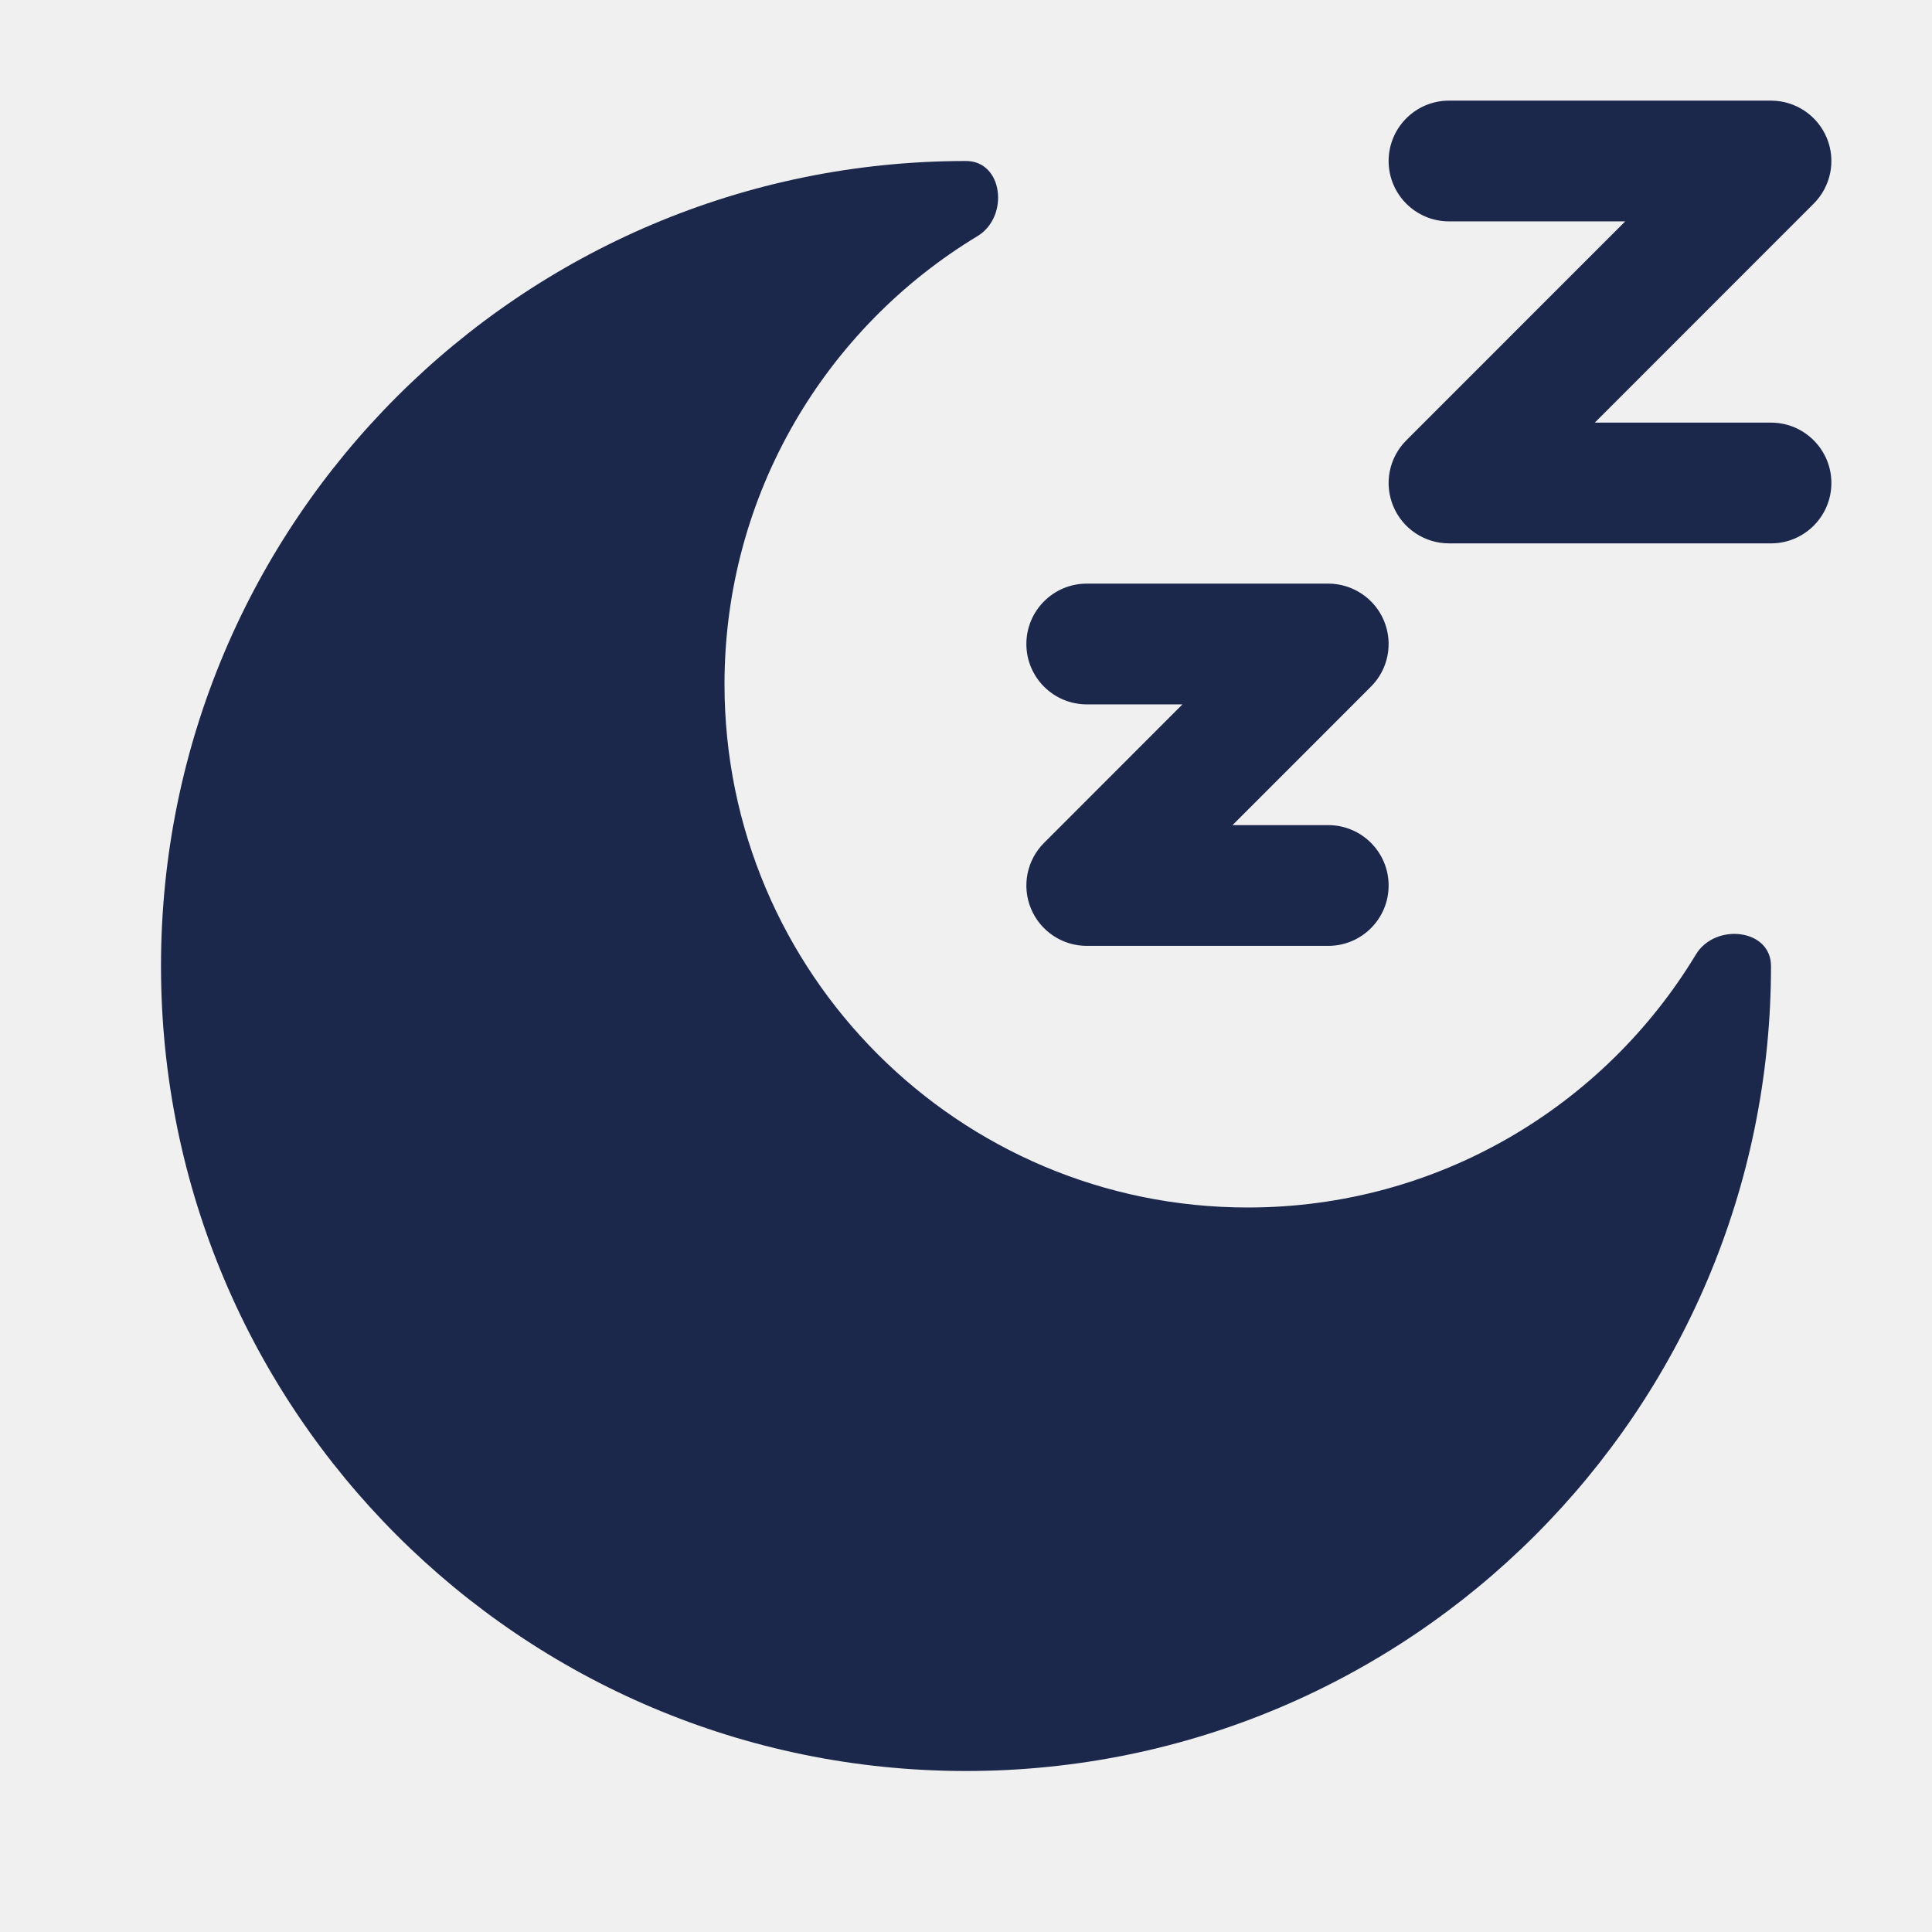
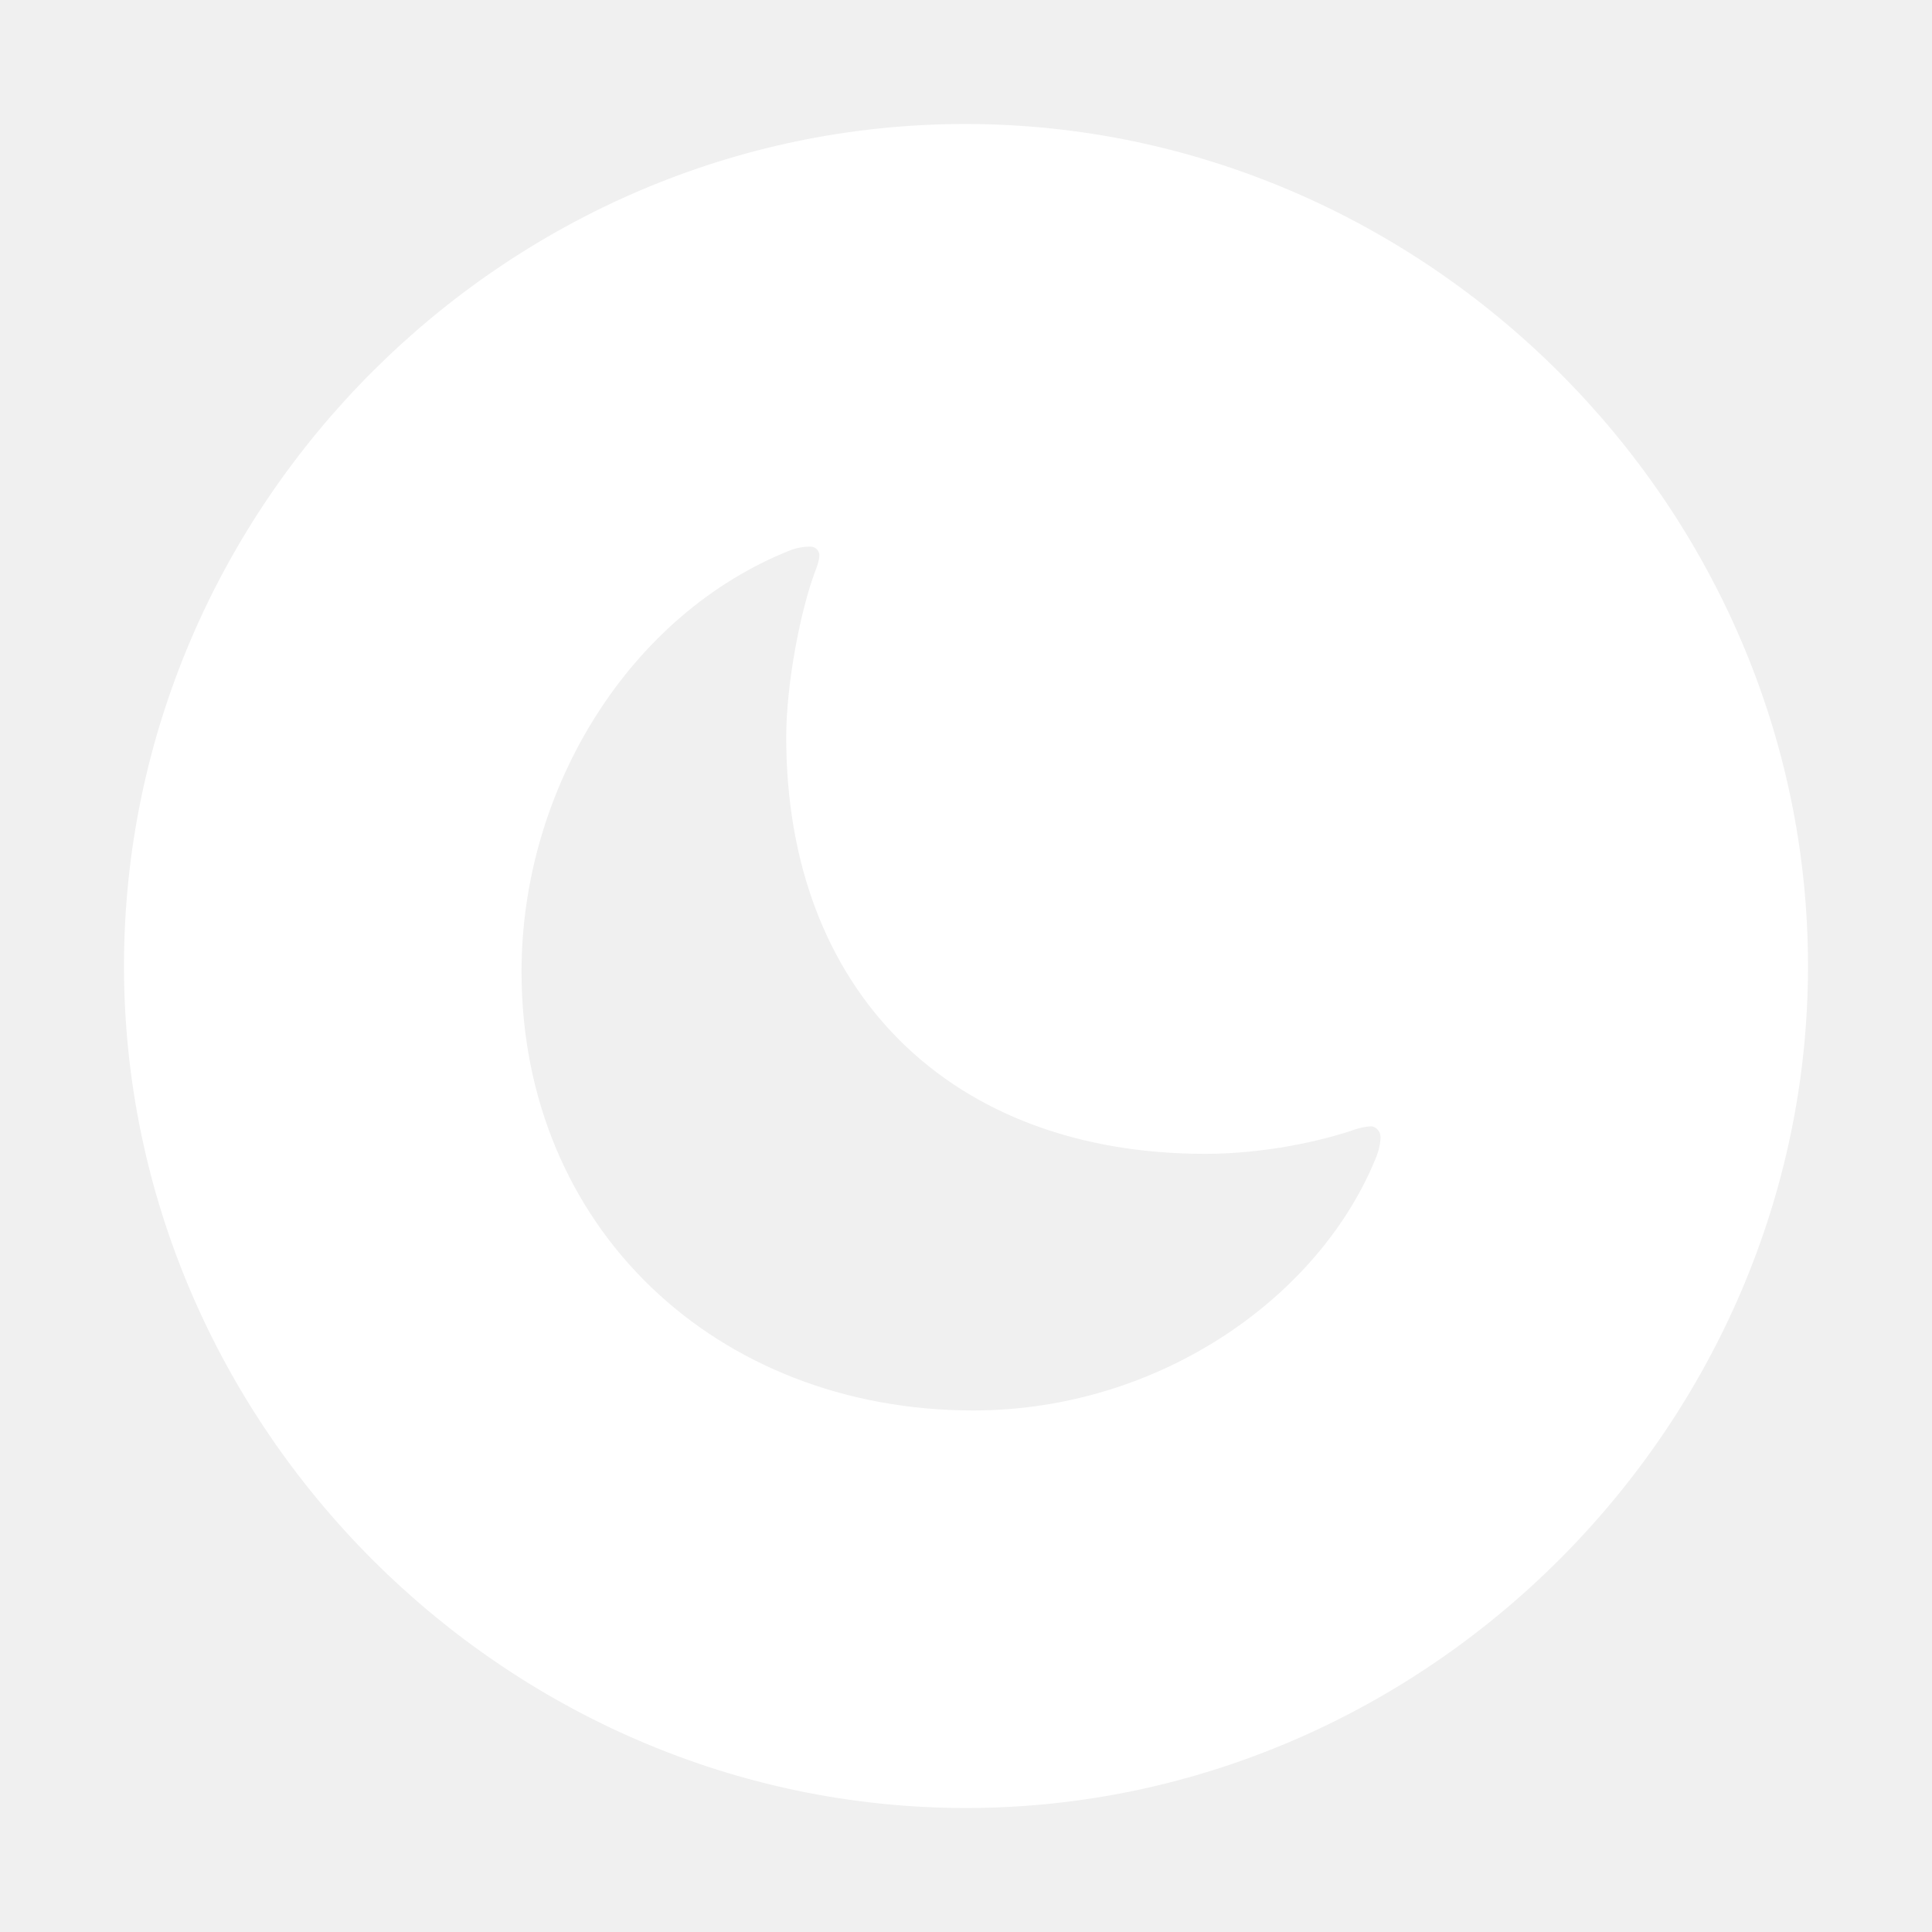
- <svg xmlns="http://www.w3.org/2000/svg" width="800px" height="800px" viewBox="0 0 24 24" fill="none">
-   <path fill-rule="evenodd" clip-rule="evenodd" d="M18 2.75C17.586 2.75 17.25 2.414 17.25 2C17.25 1.586 17.586 1.25 18 1.25H22C22.303 1.25 22.577 1.433 22.693 1.713C22.809 1.993 22.745 2.316 22.53 2.53L19.811 5.25H22C22.414 5.25 22.75 5.586 22.75 6C22.75 6.414 22.414 6.75 22 6.75H18C17.697 6.75 17.423 6.567 17.307 6.287C17.191 6.007 17.255 5.684 17.47 5.47L20.189 2.75H18ZM13.5 8.75C13.086 8.75 12.75 8.414 12.75 8C12.75 7.586 13.086 7.25 13.5 7.25H16.5C16.803 7.25 17.077 7.433 17.193 7.713C17.309 7.993 17.245 8.316 17.03 8.53L15.311 10.25H16.5C16.914 10.25 17.25 10.586 17.25 11C17.25 11.414 16.914 11.75 16.5 11.75H13.5C13.197 11.75 12.923 11.567 12.807 11.287C12.691 11.007 12.755 10.684 12.97 10.47L14.689 8.75H13.5Z" fill="#1C274C" />
-   <path d="M12 22C17.523 22 22 17.523 22 12C22 11.537 21.306 11.461 21.067 11.857C19.929 13.741 17.861 15 15.5 15C11.91 15 9 12.09 9 8.5C9 6.138 10.259 4.071 12.143 2.933C12.539 2.693 12.463 2 12 2C6.477 2 2 6.477 2 12C2 17.523 6.477 22 12 22Z" fill="#1C274C" />
+ <svg xmlns="http://www.w3.org/2000/svg" fill="#ffffff" width="800px" height="800px" viewBox="0 0 56 56" stroke="#ffffff">
+   <g id="SVGRepo_bgCarrier" stroke-width="0" />
+   <g id="SVGRepo_tracerCarrier" stroke-linecap="round" stroke-linejoin="round" />
+   <g id="SVGRepo_iconCarrier">
+     <path d="M 28 51.906 C 41.055 51.906 51.906 41.055 51.906 28 C 51.906 14.922 41.031 4.094 27.977 4.094 C 14.898 4.094 4.094 14.922 4.094 28 C 4.094 41.055 14.922 51.906 28 51.906 Z M 34.937 32.945 C 36.555 32.945 38.195 32.594 39.18 32.242 C 39.437 32.172 39.601 32.148 39.742 32.148 C 40.117 32.148 40.516 32.477 40.516 32.969 C 40.516 33.062 40.492 33.367 40.375 33.672 C 38.687 37.938 33.836 41.383 28.211 41.383 C 20.5 41.383 14.617 35.875 14.617 28.164 C 14.617 22.656 17.875 17.406 22.727 15.484 C 23.031 15.367 23.312 15.344 23.477 15.344 C 23.969 15.344 24.25 15.742 24.25 16.094 C 24.25 16.211 24.227 16.398 24.109 16.703 C 23.687 17.805 23.289 19.891 23.289 21.367 C 23.289 28.469 27.836 32.945 34.937 32.945 Z" />
+   </g>
</svg>
